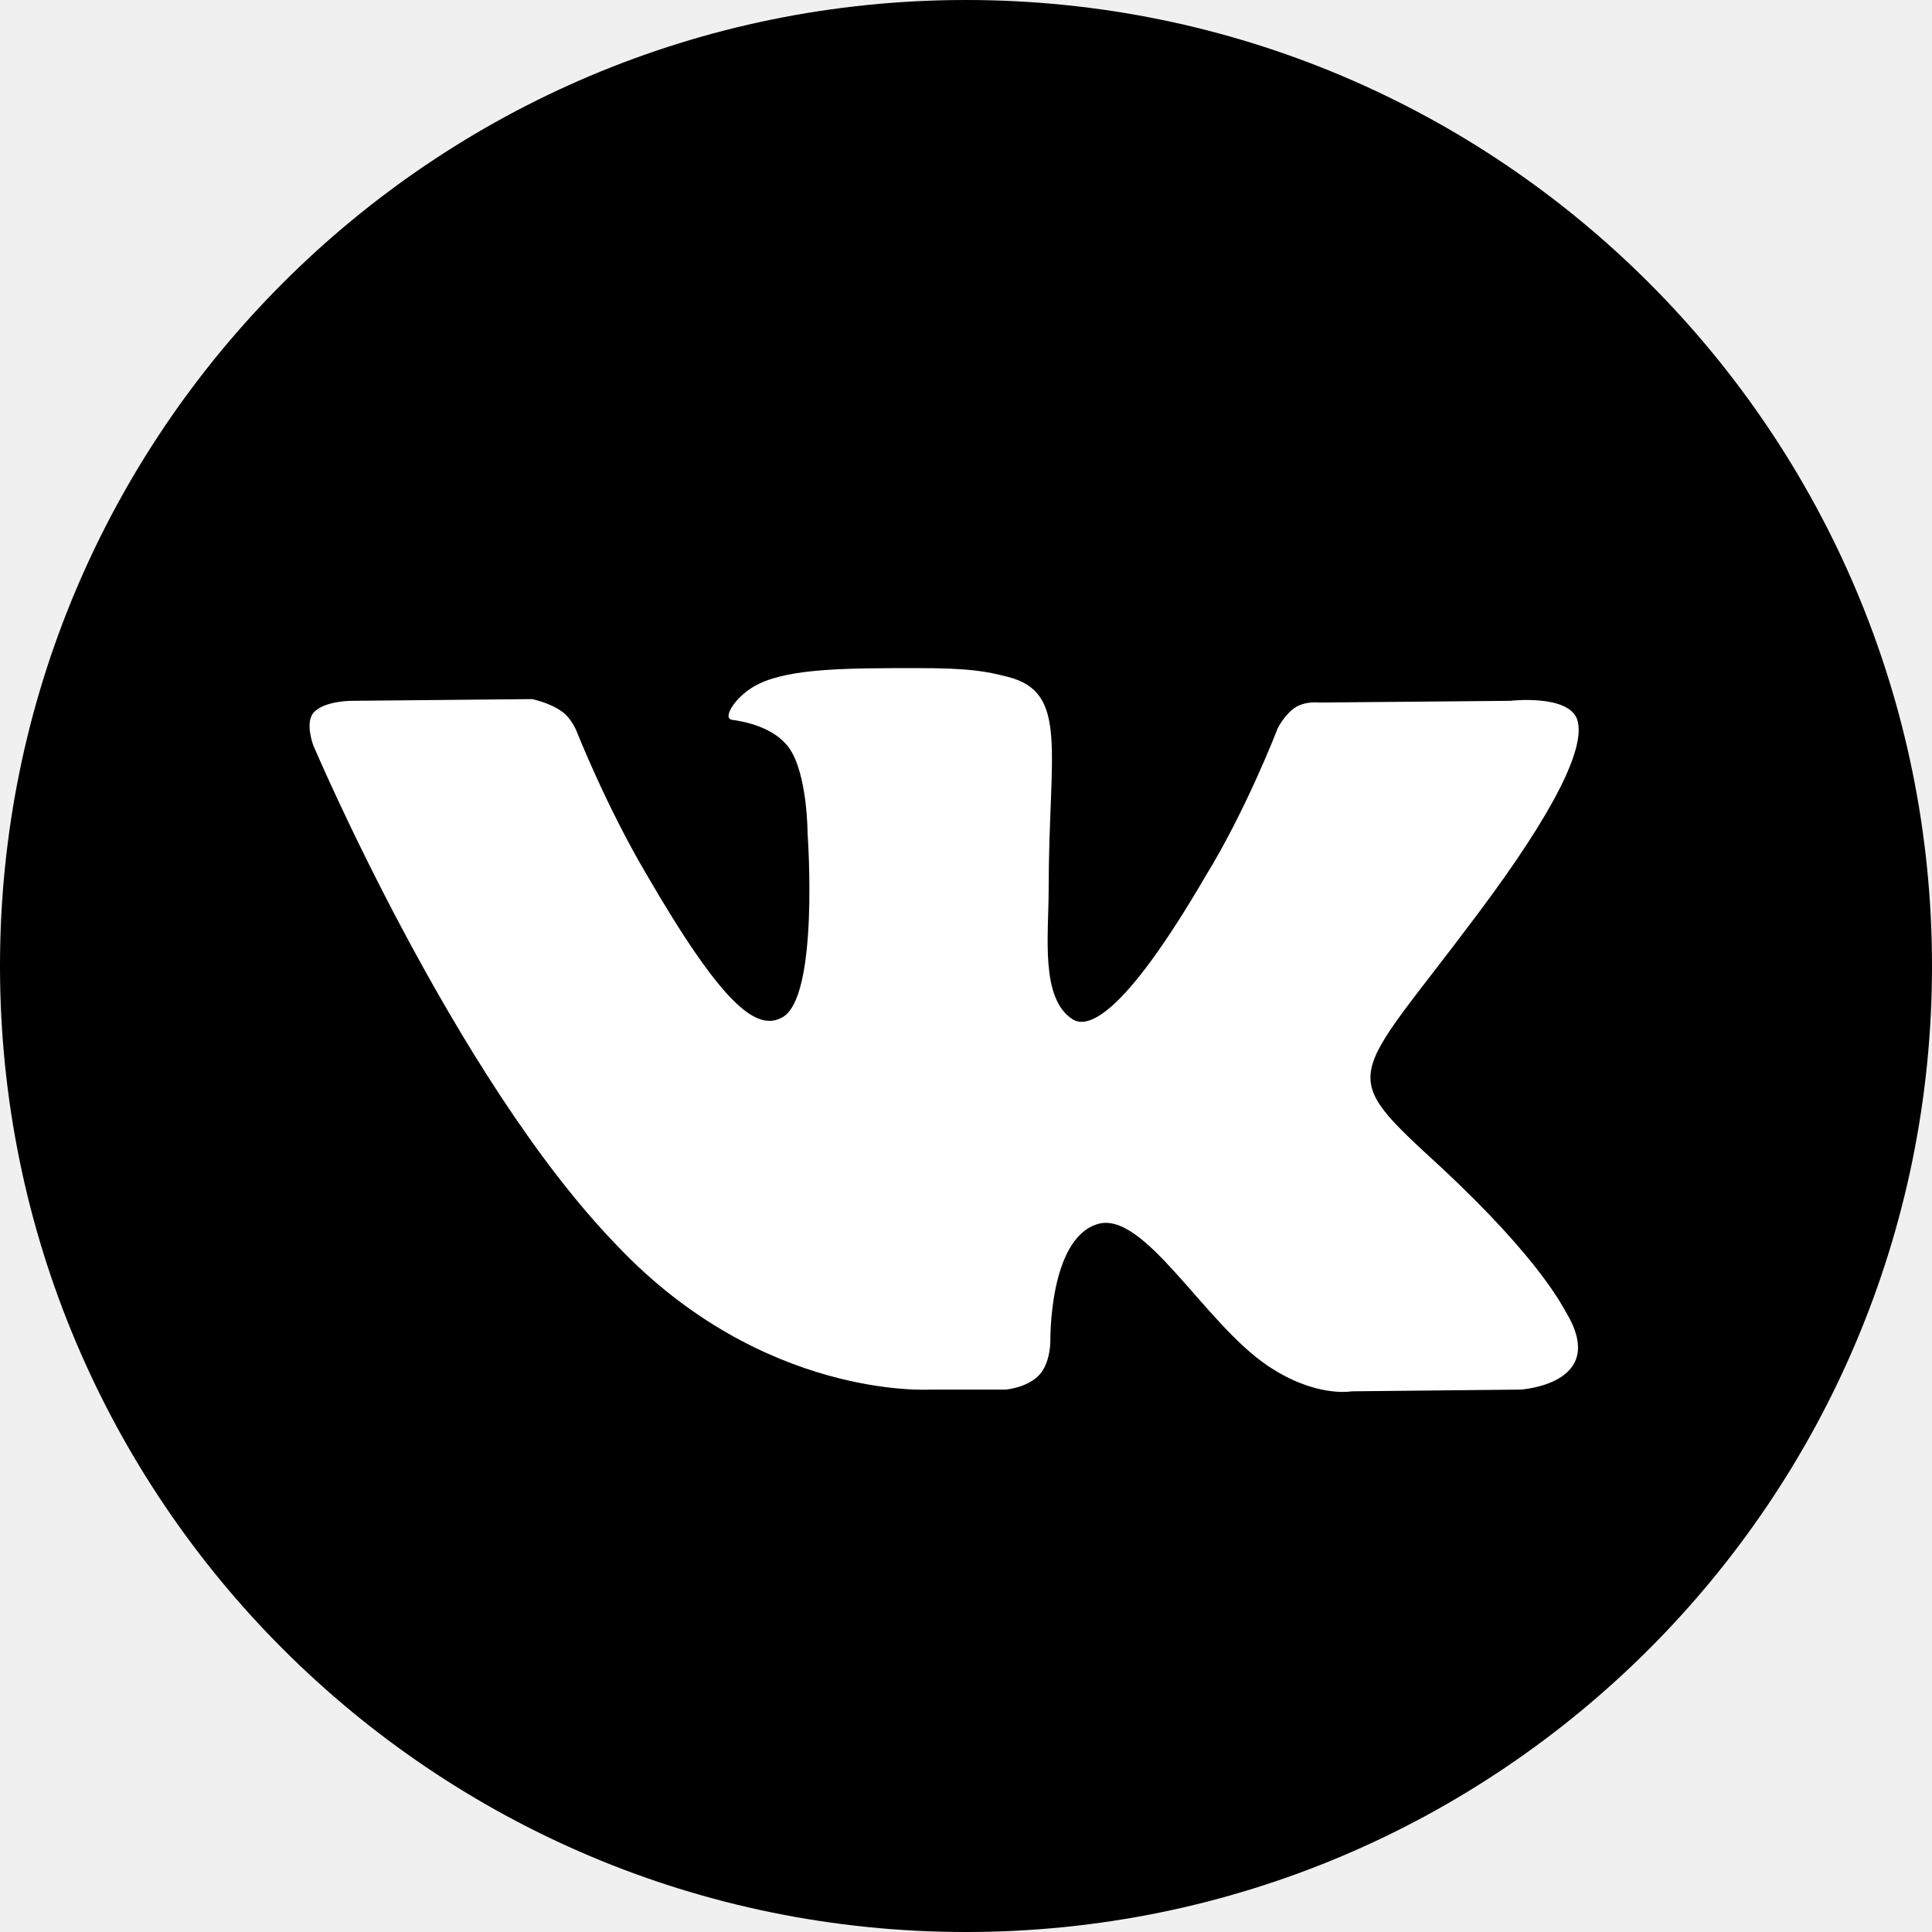
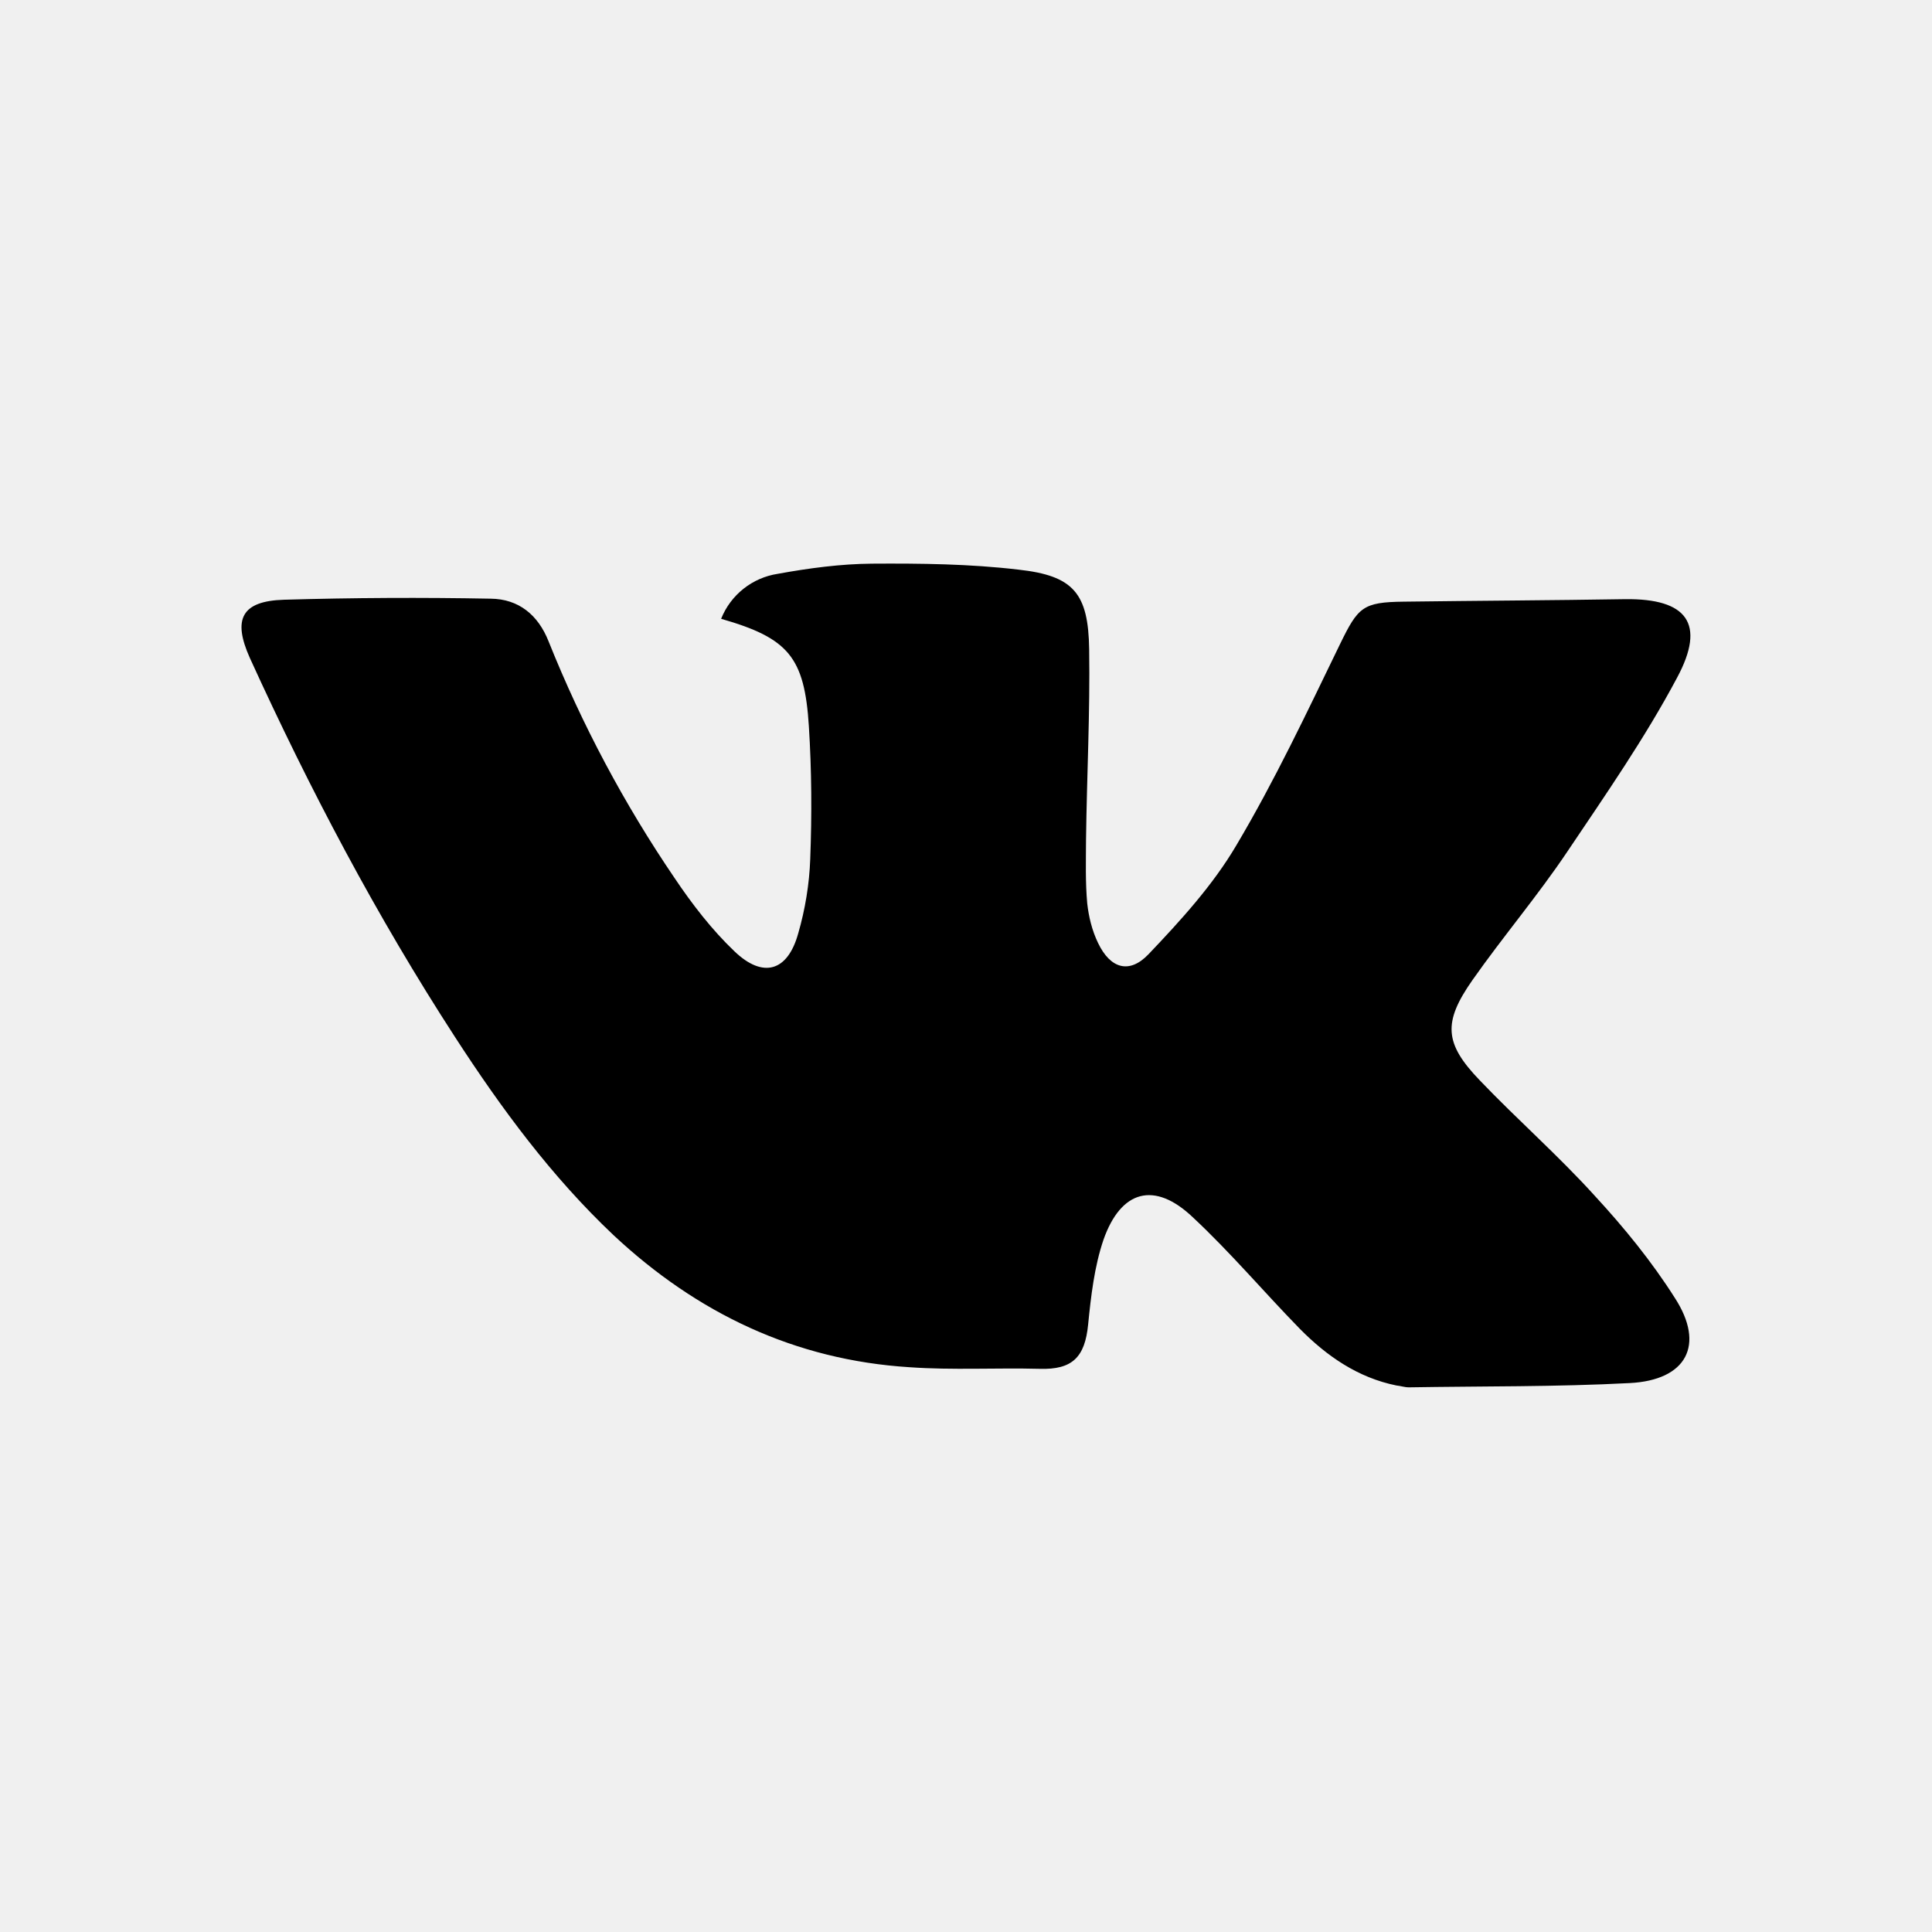
- <svg xmlns="http://www.w3.org/2000/svg" viewBox="0 0 112.2 112.2">
-   <circle cx="56.1" cy="56.1" r="56.1" />
-   <path d="M54 80.7h4.4s1.3-.1 2-.9c.6-.7.6-1.9.6-1.9s-.1-5.9 2.7-6.8c2.7-.9 6.2 5.7 9.9 8.2 2.8 1.9 4.9 1.5 4.9 1.5l9.8-.1s5.1-.3 2.7-4.4c-.2-.3-1.4-3-7.3-8.5-6.2-5.7-5.3-4.8 2.1-14.7 4.5-6 6.3-9.7 5.8-11.3-.5-1.5-3.9-1.1-3.9-1.1l-11.1.1s-.8-.1-1.4.3c-.6.4-1 1.2-1 1.2S72.4 47 70 50.9c-4.9 8.4-6.9 8.8-7.7 8.3-1.9-1.2-1.4-4.9-1.4-7.5 0-8.1 1.2-11.5-2.4-12.4-1.2-.3-2.1-.5-5.2-.5-4 0-7.3 0-9.2.9-1.3.6-2.2 2-1.6 2.1.7.1 2.4.4 3.3 1.6 1.1 1.5 1.1 5 1.1 5s.7 9.6-1.5 10.7c-1.5.8-3.5-.8-7.9-8.4-2.3-3.9-4-8.2-4-8.2s-.3-.8-.9-1.2c-.7-.5-1.7-.7-1.7-.7l-10.5.1s-1.6 0-2.2.7c-.5.6 0 1.9 0 1.9s8.2 19.3 17.6 29c8.5 9 18.2 8.4 18.2 8.4z" fill="#fff" />
+ <svg xmlns="http://www.w3.org/2000/svg" viewBox="0 0 24 24">
+   <path d="M18.382 13.42c.465.487.975.933 1.431 1.437.361.391.706.814.993 1.267.378.583.146 1.021-.561 1.057-.913.048-1.831.038-2.743.053-.053 0-.104-.018-.155-.023-.479-.097-.865-.365-1.198-.702-.448-.458-.861-.949-1.333-1.389-.474-.45-.891-.337-1.108.28-.114.335-.156.704-.191 1.055-.04.405-.196.562-.603.549-.541-.014-1.08.018-1.617-.02-1.423-.09-2.635-.669-3.673-1.638-.772-.729-1.396-1.576-1.968-2.458-.977-1.505-1.811-3.088-2.552-4.714-.217-.484-.103-.708.425-.724a53.631 53.631 0 0 1 2.568-.013c.345.004.588.201.718.531a15.405 15.405 0 0 0 1.564 2.938c.22.328.465.645.745.912.354.339.661.252.792-.224.087-.3.138-.615.149-.922.021-.553.018-1.101-.017-1.65-.054-.859-.253-1.095-1.09-1.335a.905.905 0 0 1 .705-.559c.385-.07.781-.123 1.168-.126.608-.004 1.218.003 1.819.074.687.075.87.294.88.99.012.786-.029 1.575-.039 2.364-.001.264-.009.531.015.793.018.162.059.336.135.492.151.316.387.39.627.138.4-.42.799-.858 1.089-1.35.481-.81.879-1.657 1.29-2.503.224-.459.282-.52.791-.526.915-.012 1.83-.016 2.751-.031.765-.009 1.007.301.644.976-.399.75-.888 1.453-1.367 2.166-.367.546-.793 1.047-1.174 1.589-.369.526-.351.788.09 1.246" />
</svg>
